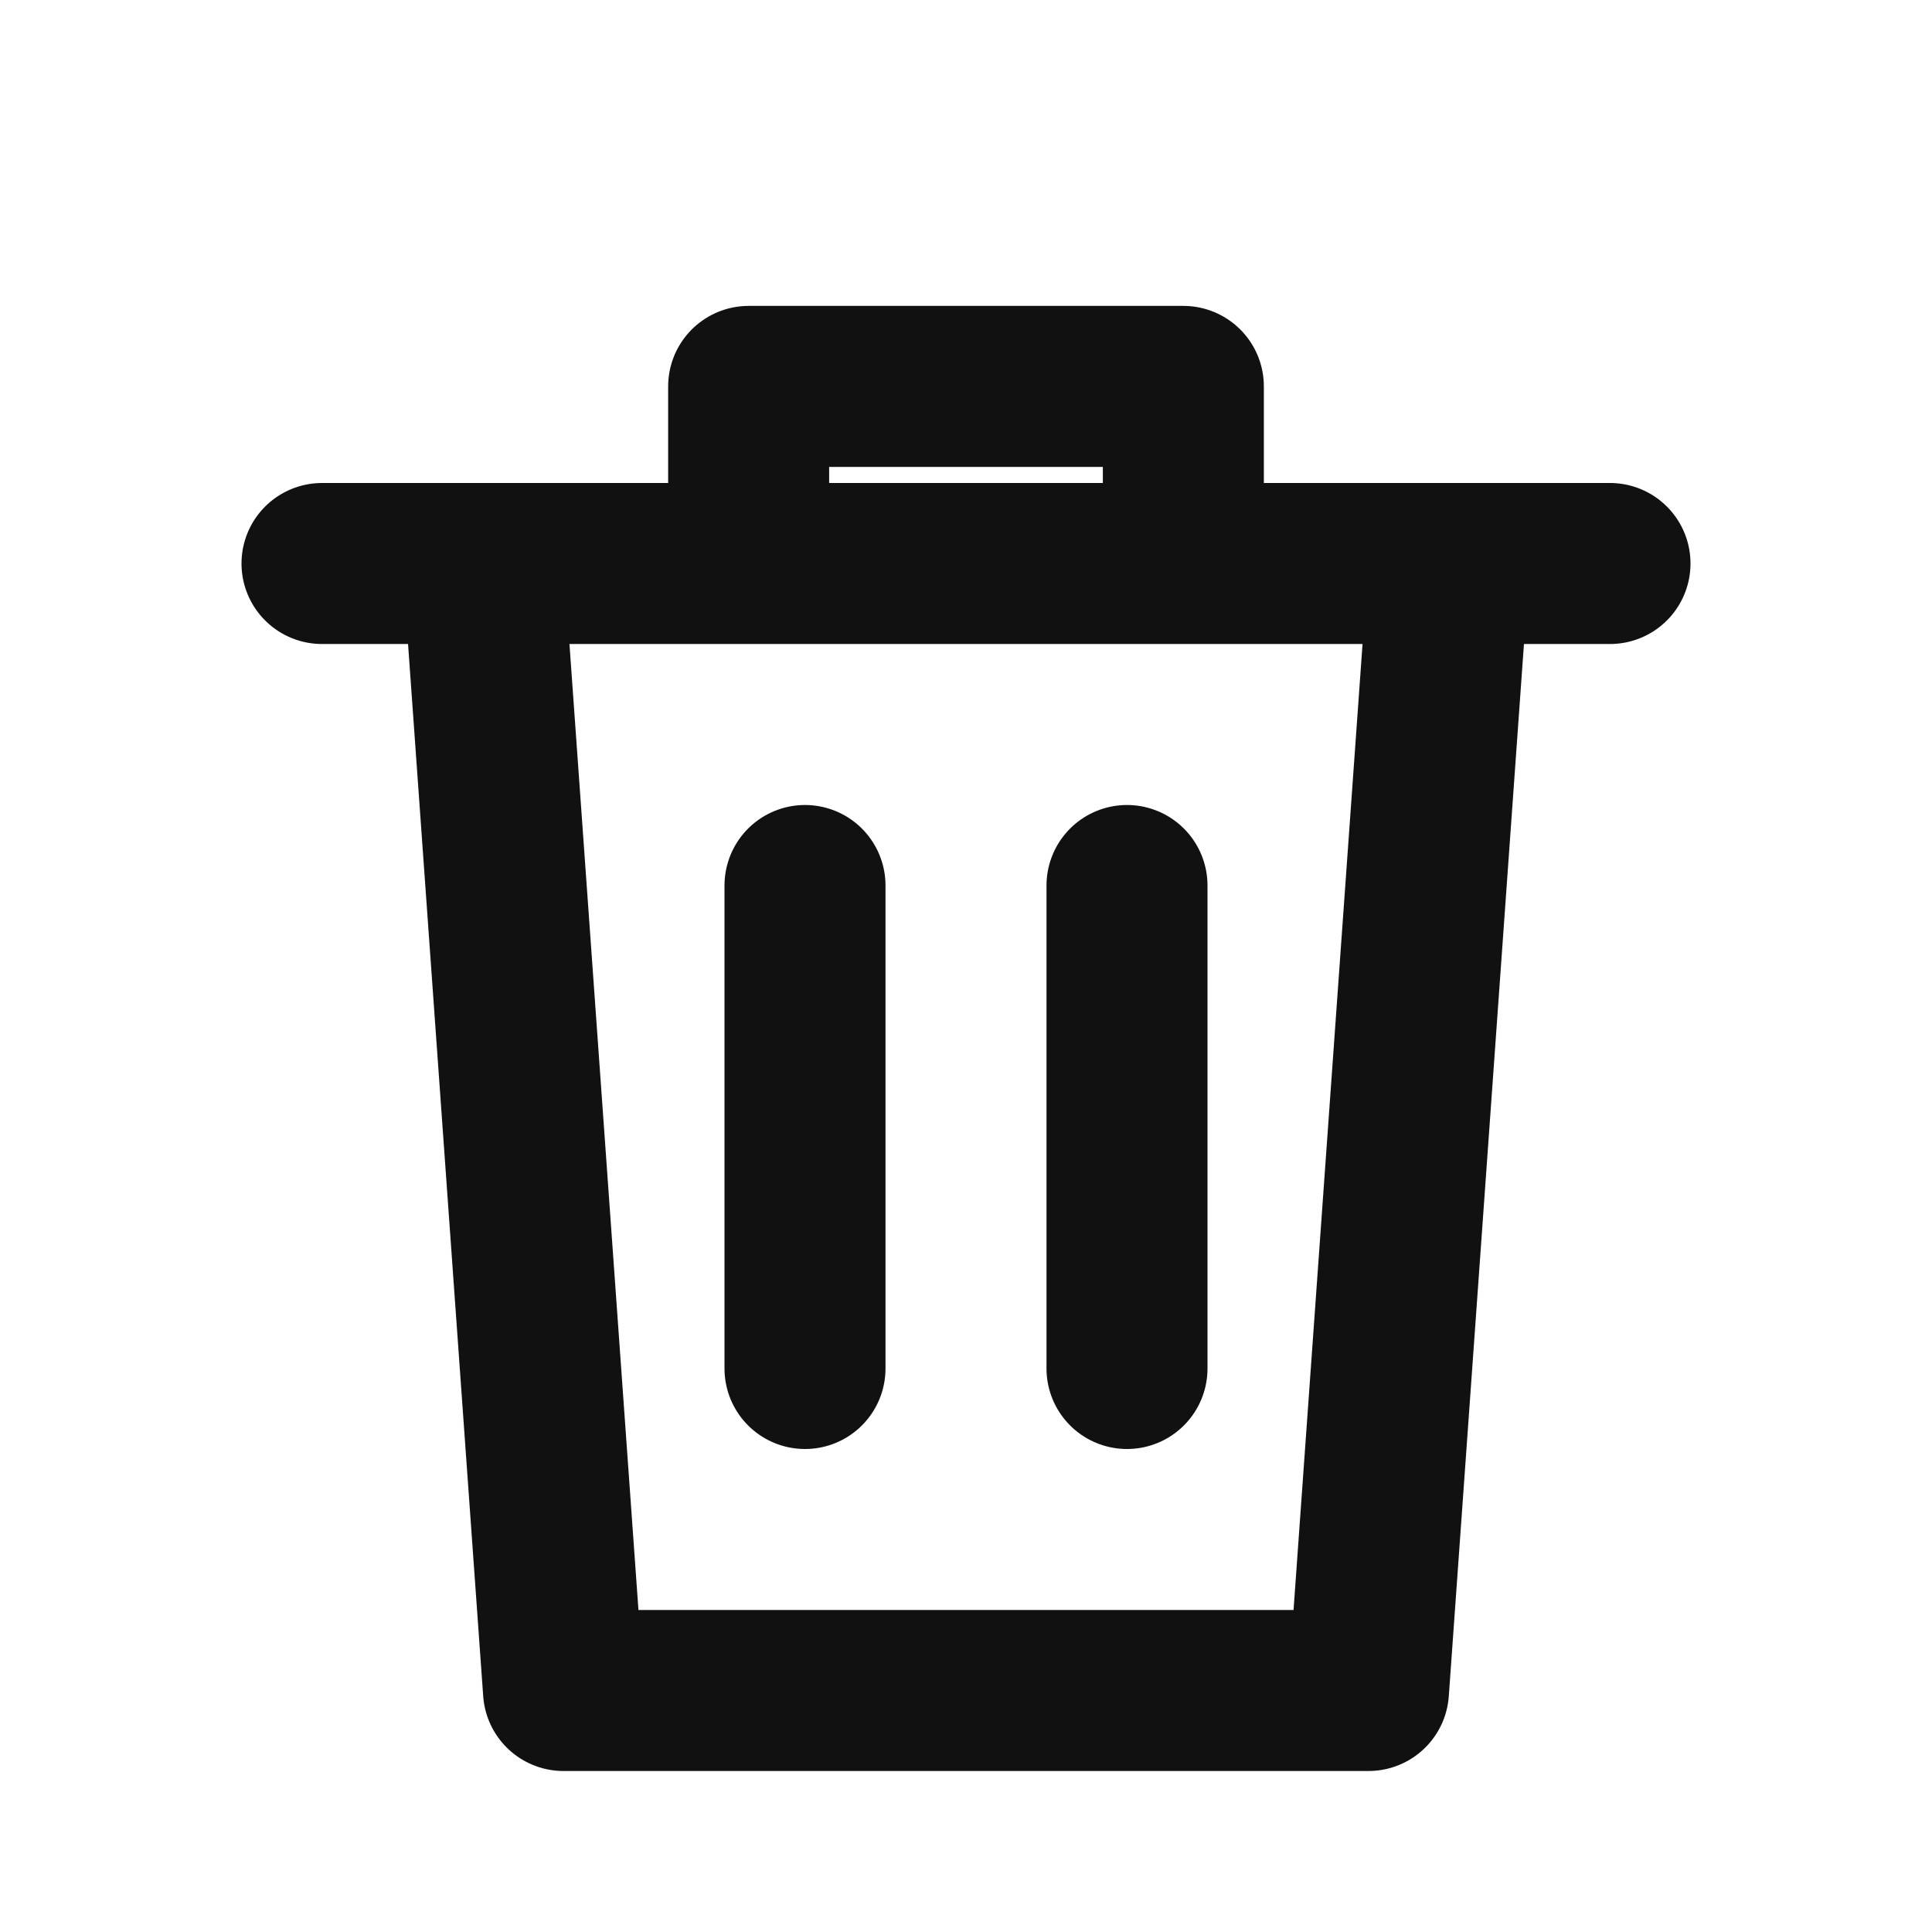
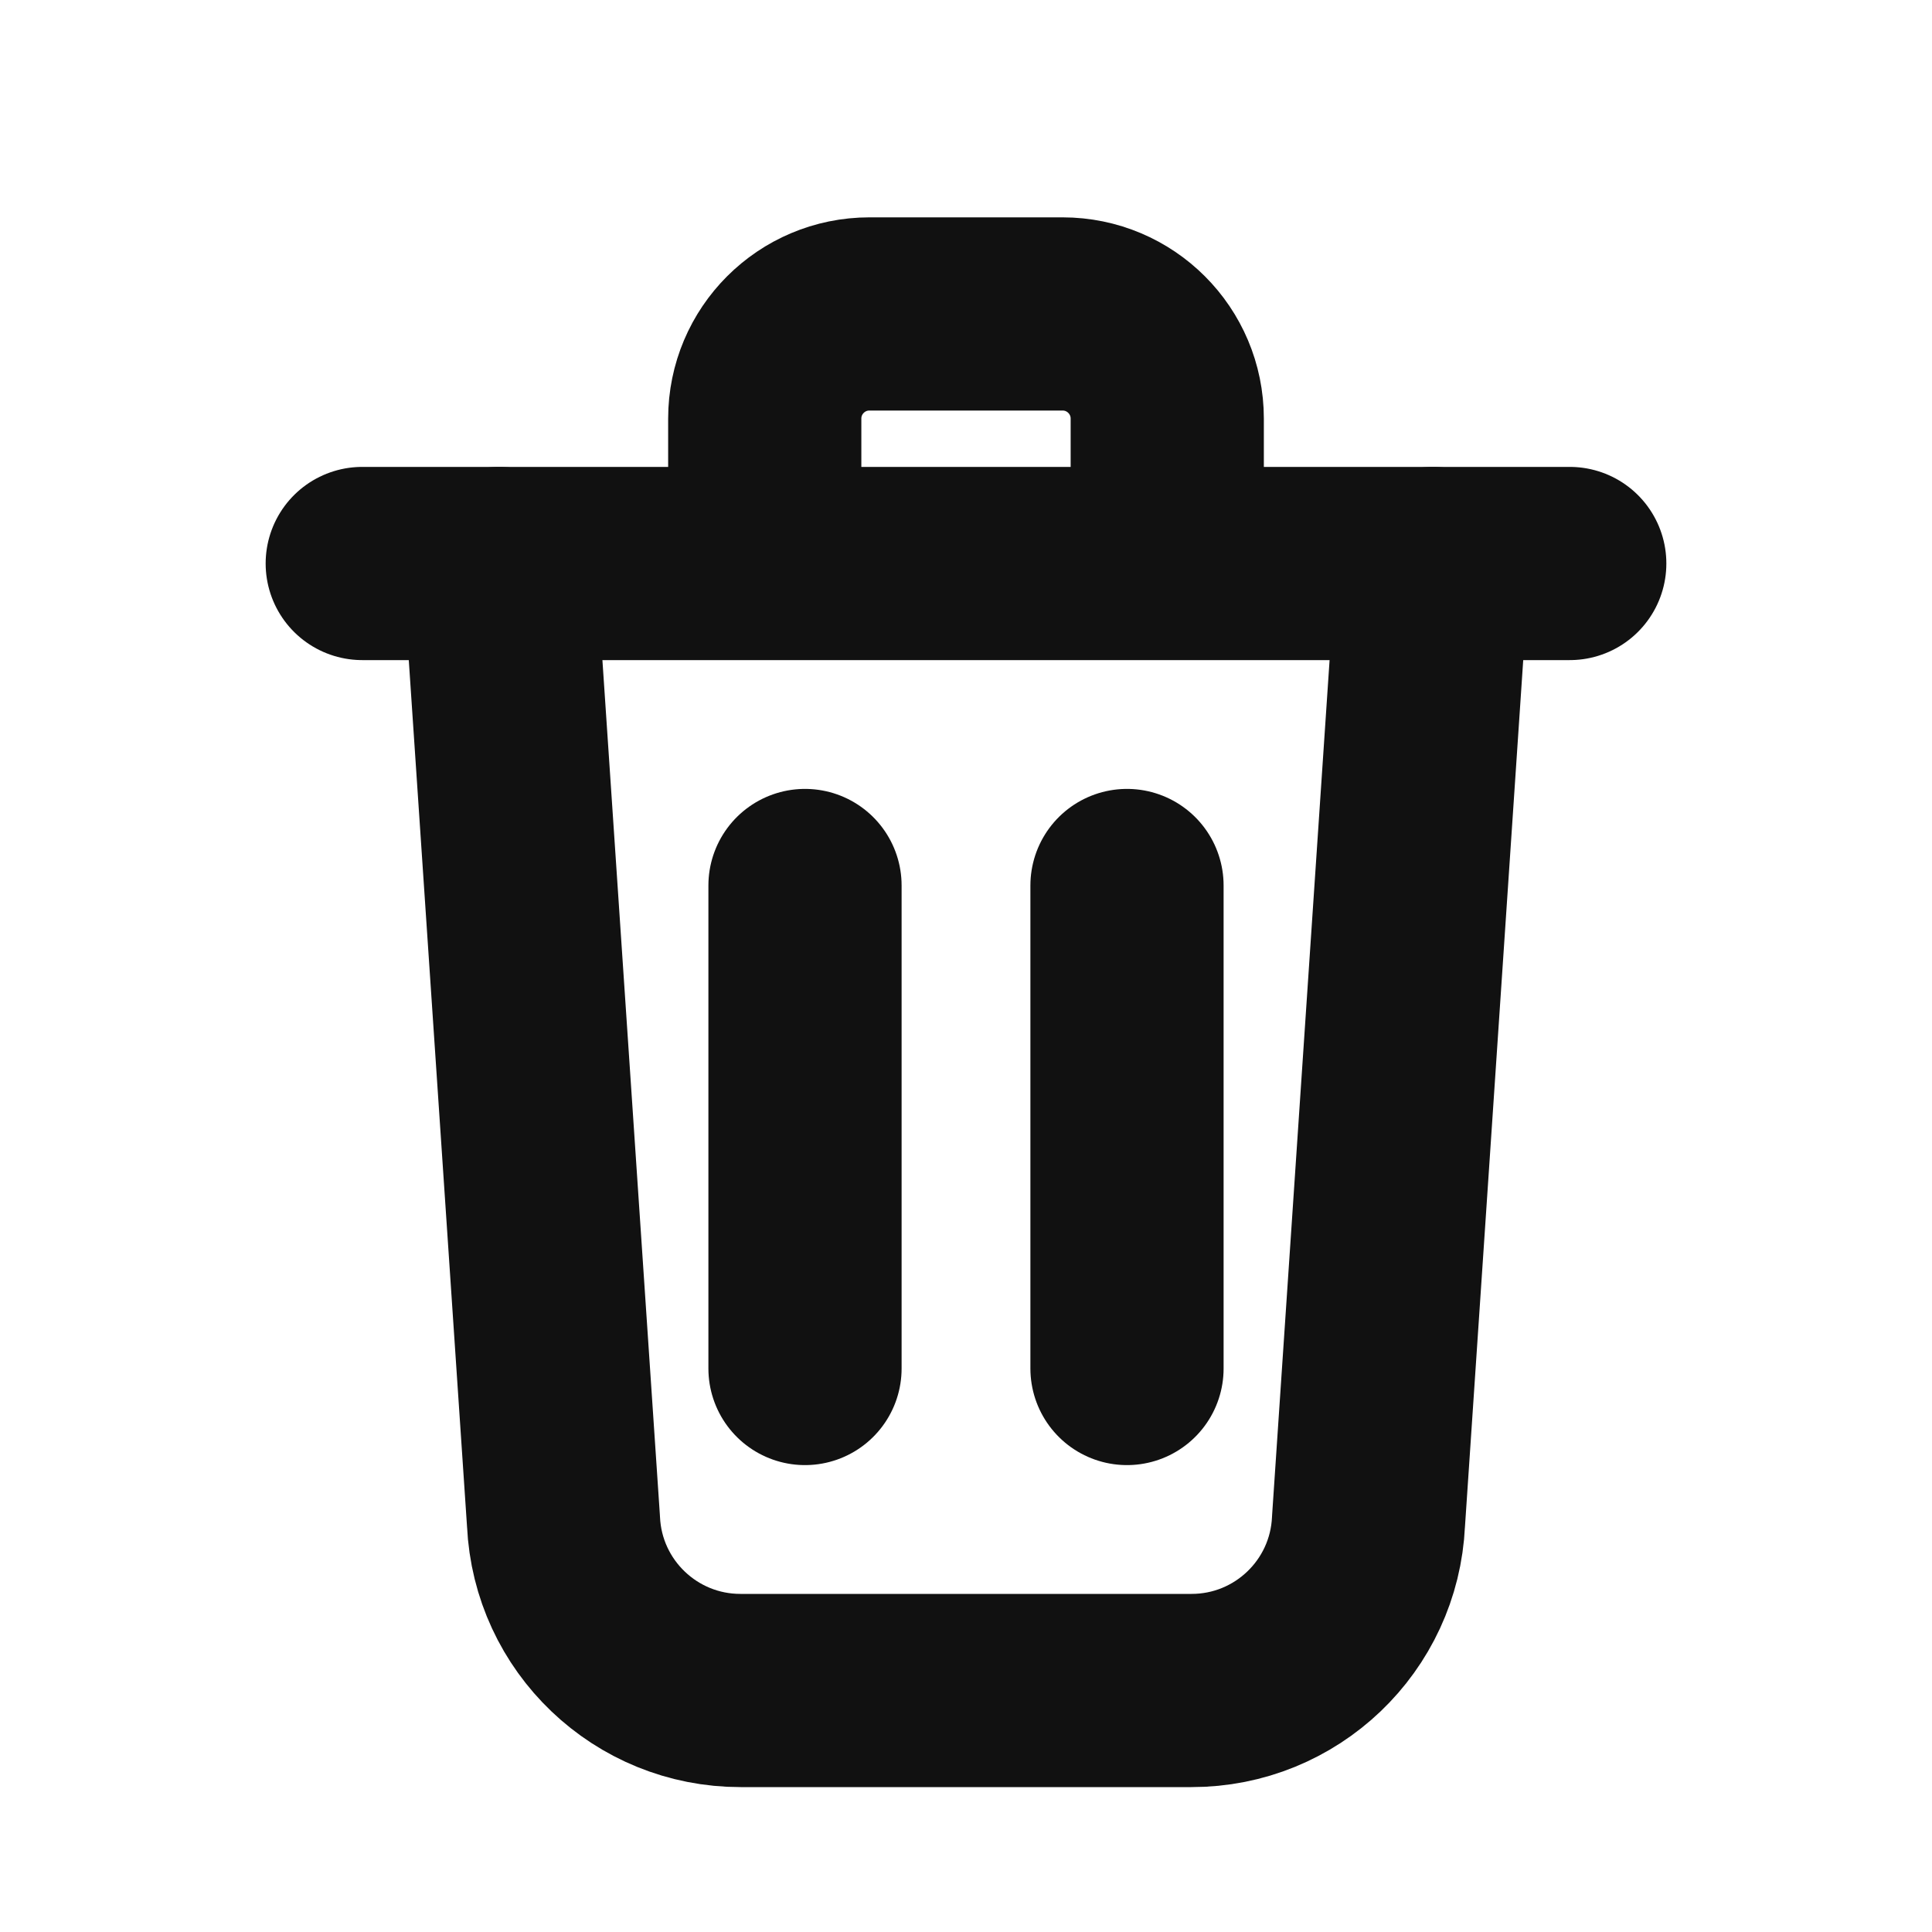
<svg xmlns="http://www.w3.org/2000/svg" viewBox="0 0 24 24" width="24" height="24">
-   <path d="M4 7h16M9.3 7V4.8h5.4V7" fill="none" stroke="#111" stroke-width="2" stroke-linecap="round" stroke-linejoin="round" />
-   <path d="M6 7l1 14h10l1-14" fill="none" stroke="#111" stroke-width="2" stroke-linecap="round" stroke-linejoin="round" />
-   <path d="M10 11v6M14 11v6" fill="none" stroke="#111" stroke-width="2" stroke-linecap="round" stroke-linejoin="round" />
+   <path d="M4.5 7h15M9.5 7V5.2a1.3 1.3 0 0 1 1.3-1.3h2.4a1.3 1.3 0 0 1 1.3 1.3V7" fill="none" stroke="#111" stroke-width="2.4" stroke-linecap="round" stroke-linejoin="round" />
+   <path d="M6.2 7l.8 11.9A2.2 2.2 0 0 0 9.2 21h5.6a2.2 2.2 0 0 0 2.2-2.1L17.8 7" fill="none" stroke="#111" stroke-width="2.4" stroke-linecap="round" stroke-linejoin="round" />
+   <path d="M10 11v6M14 11v6" fill="none" stroke="#111" stroke-width="2.4" stroke-linecap="round" stroke-linejoin="round" />
</svg>
